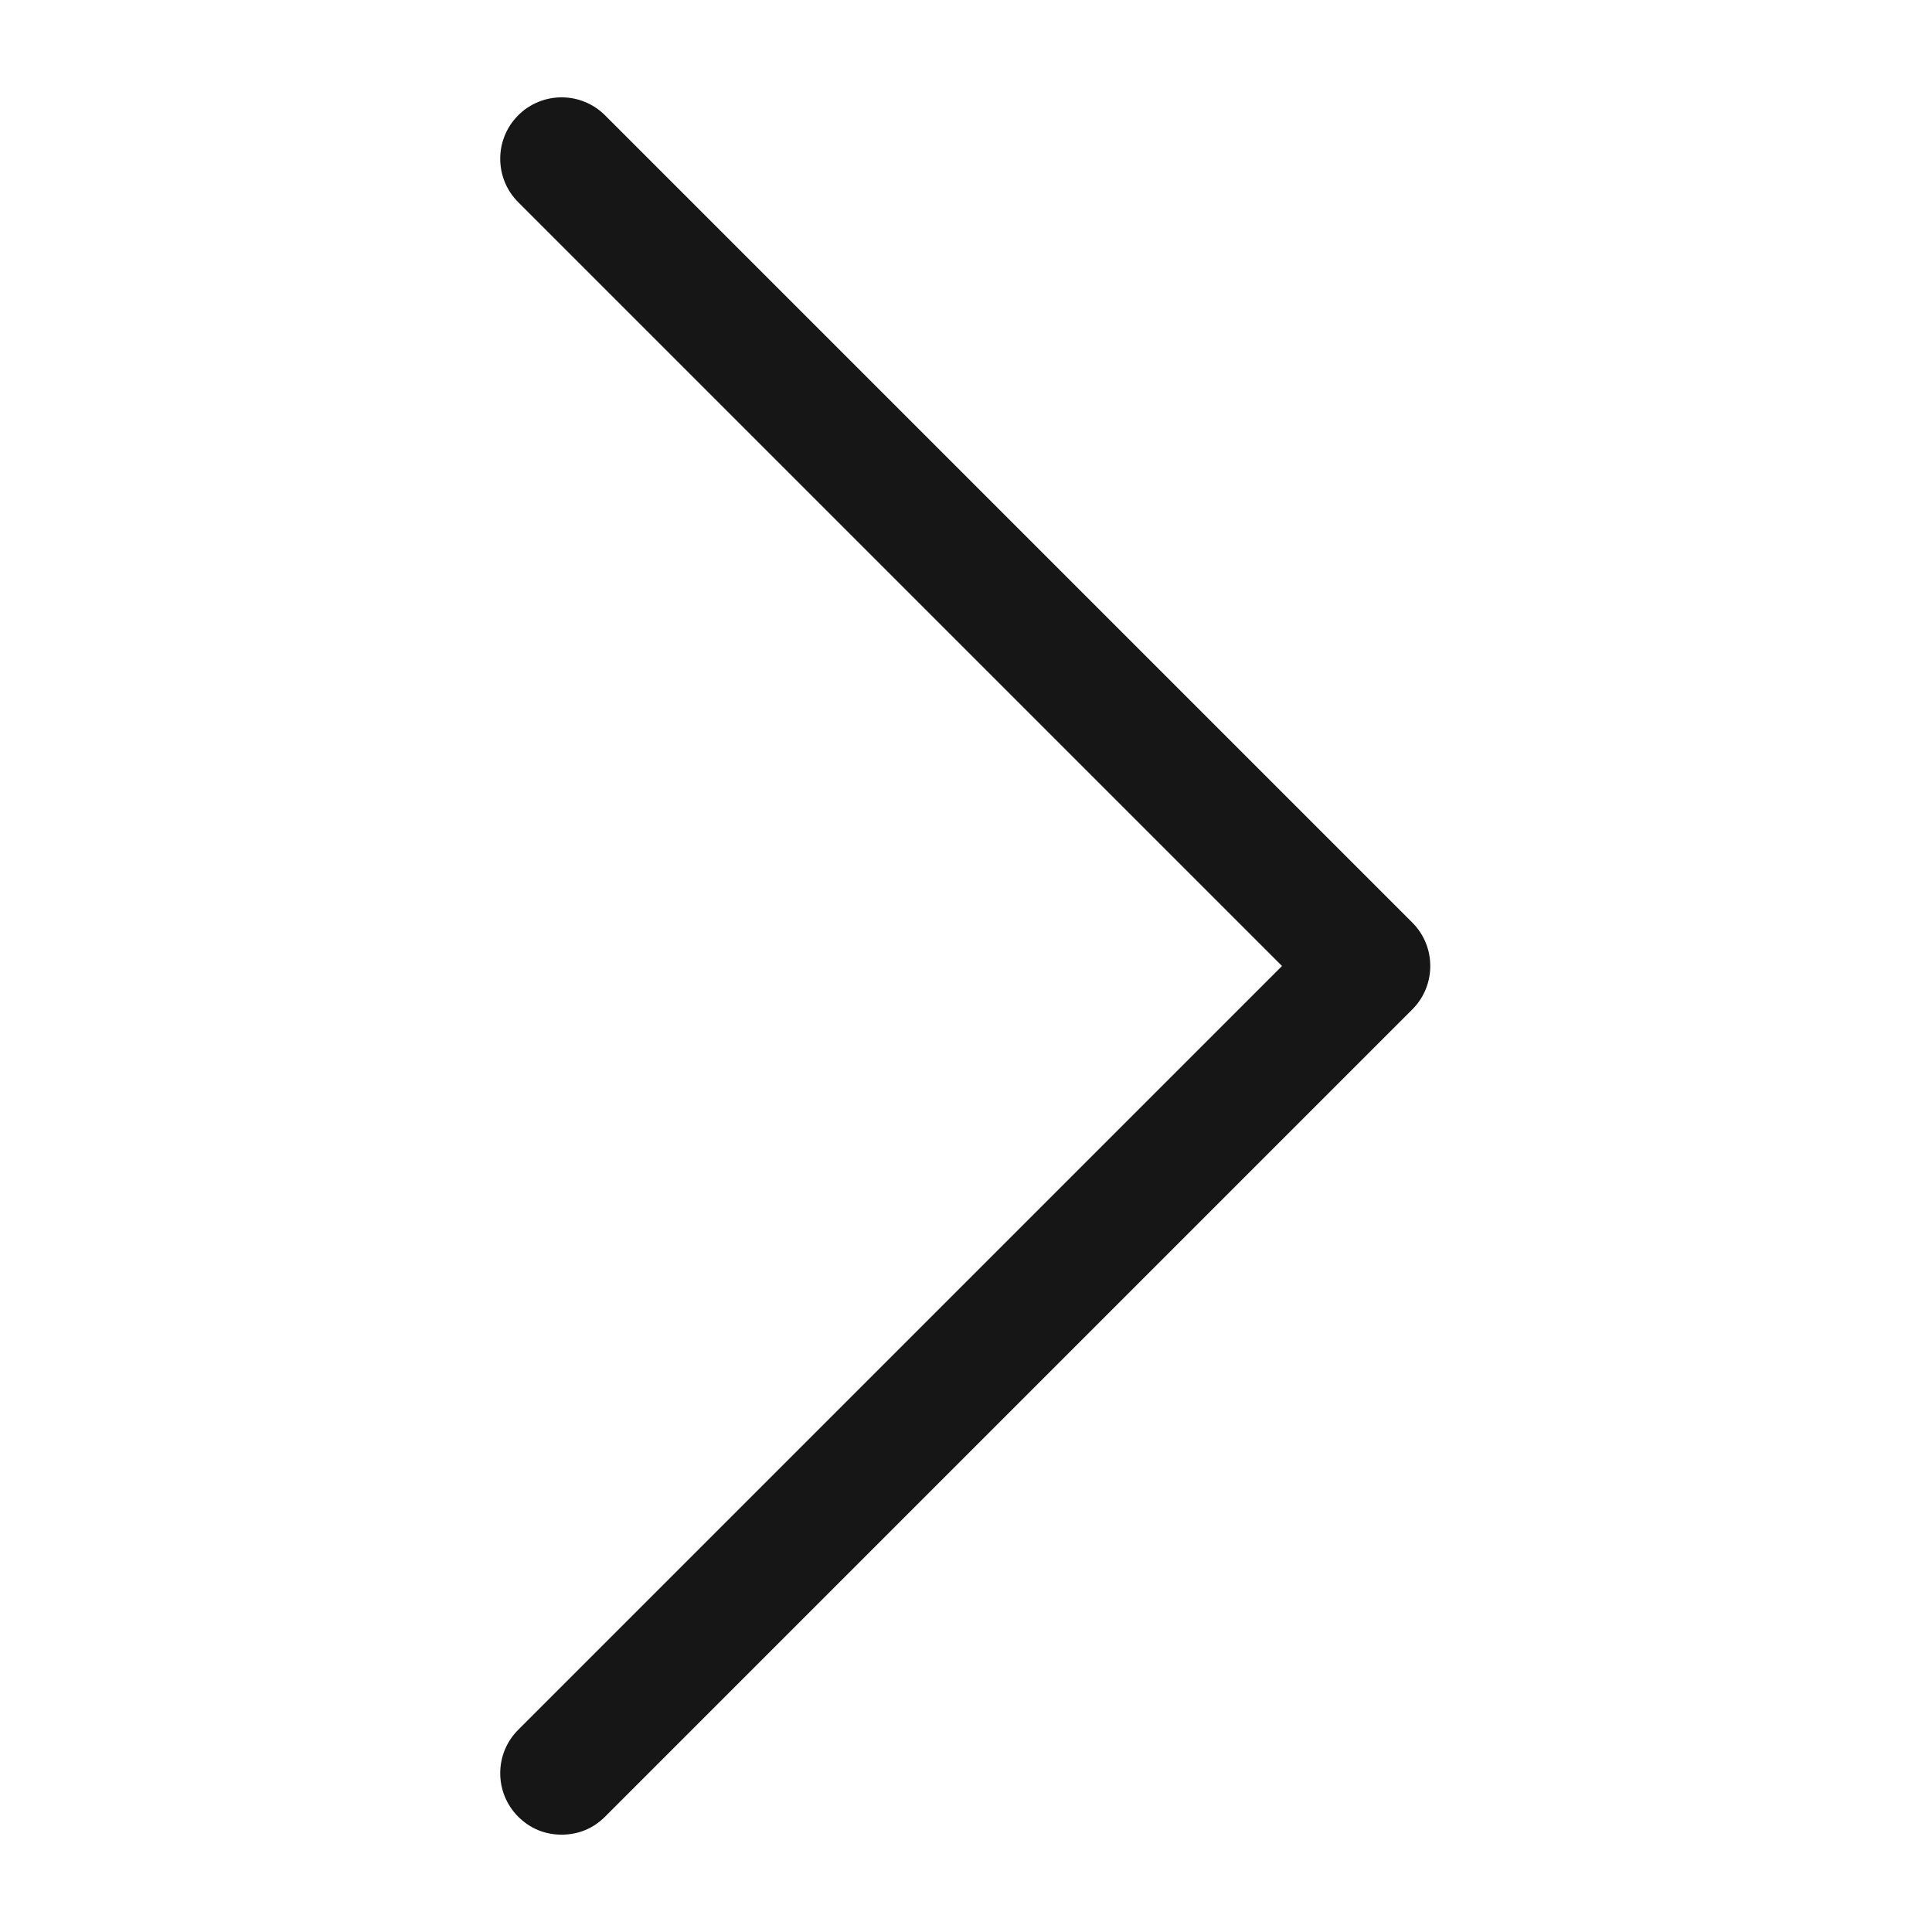
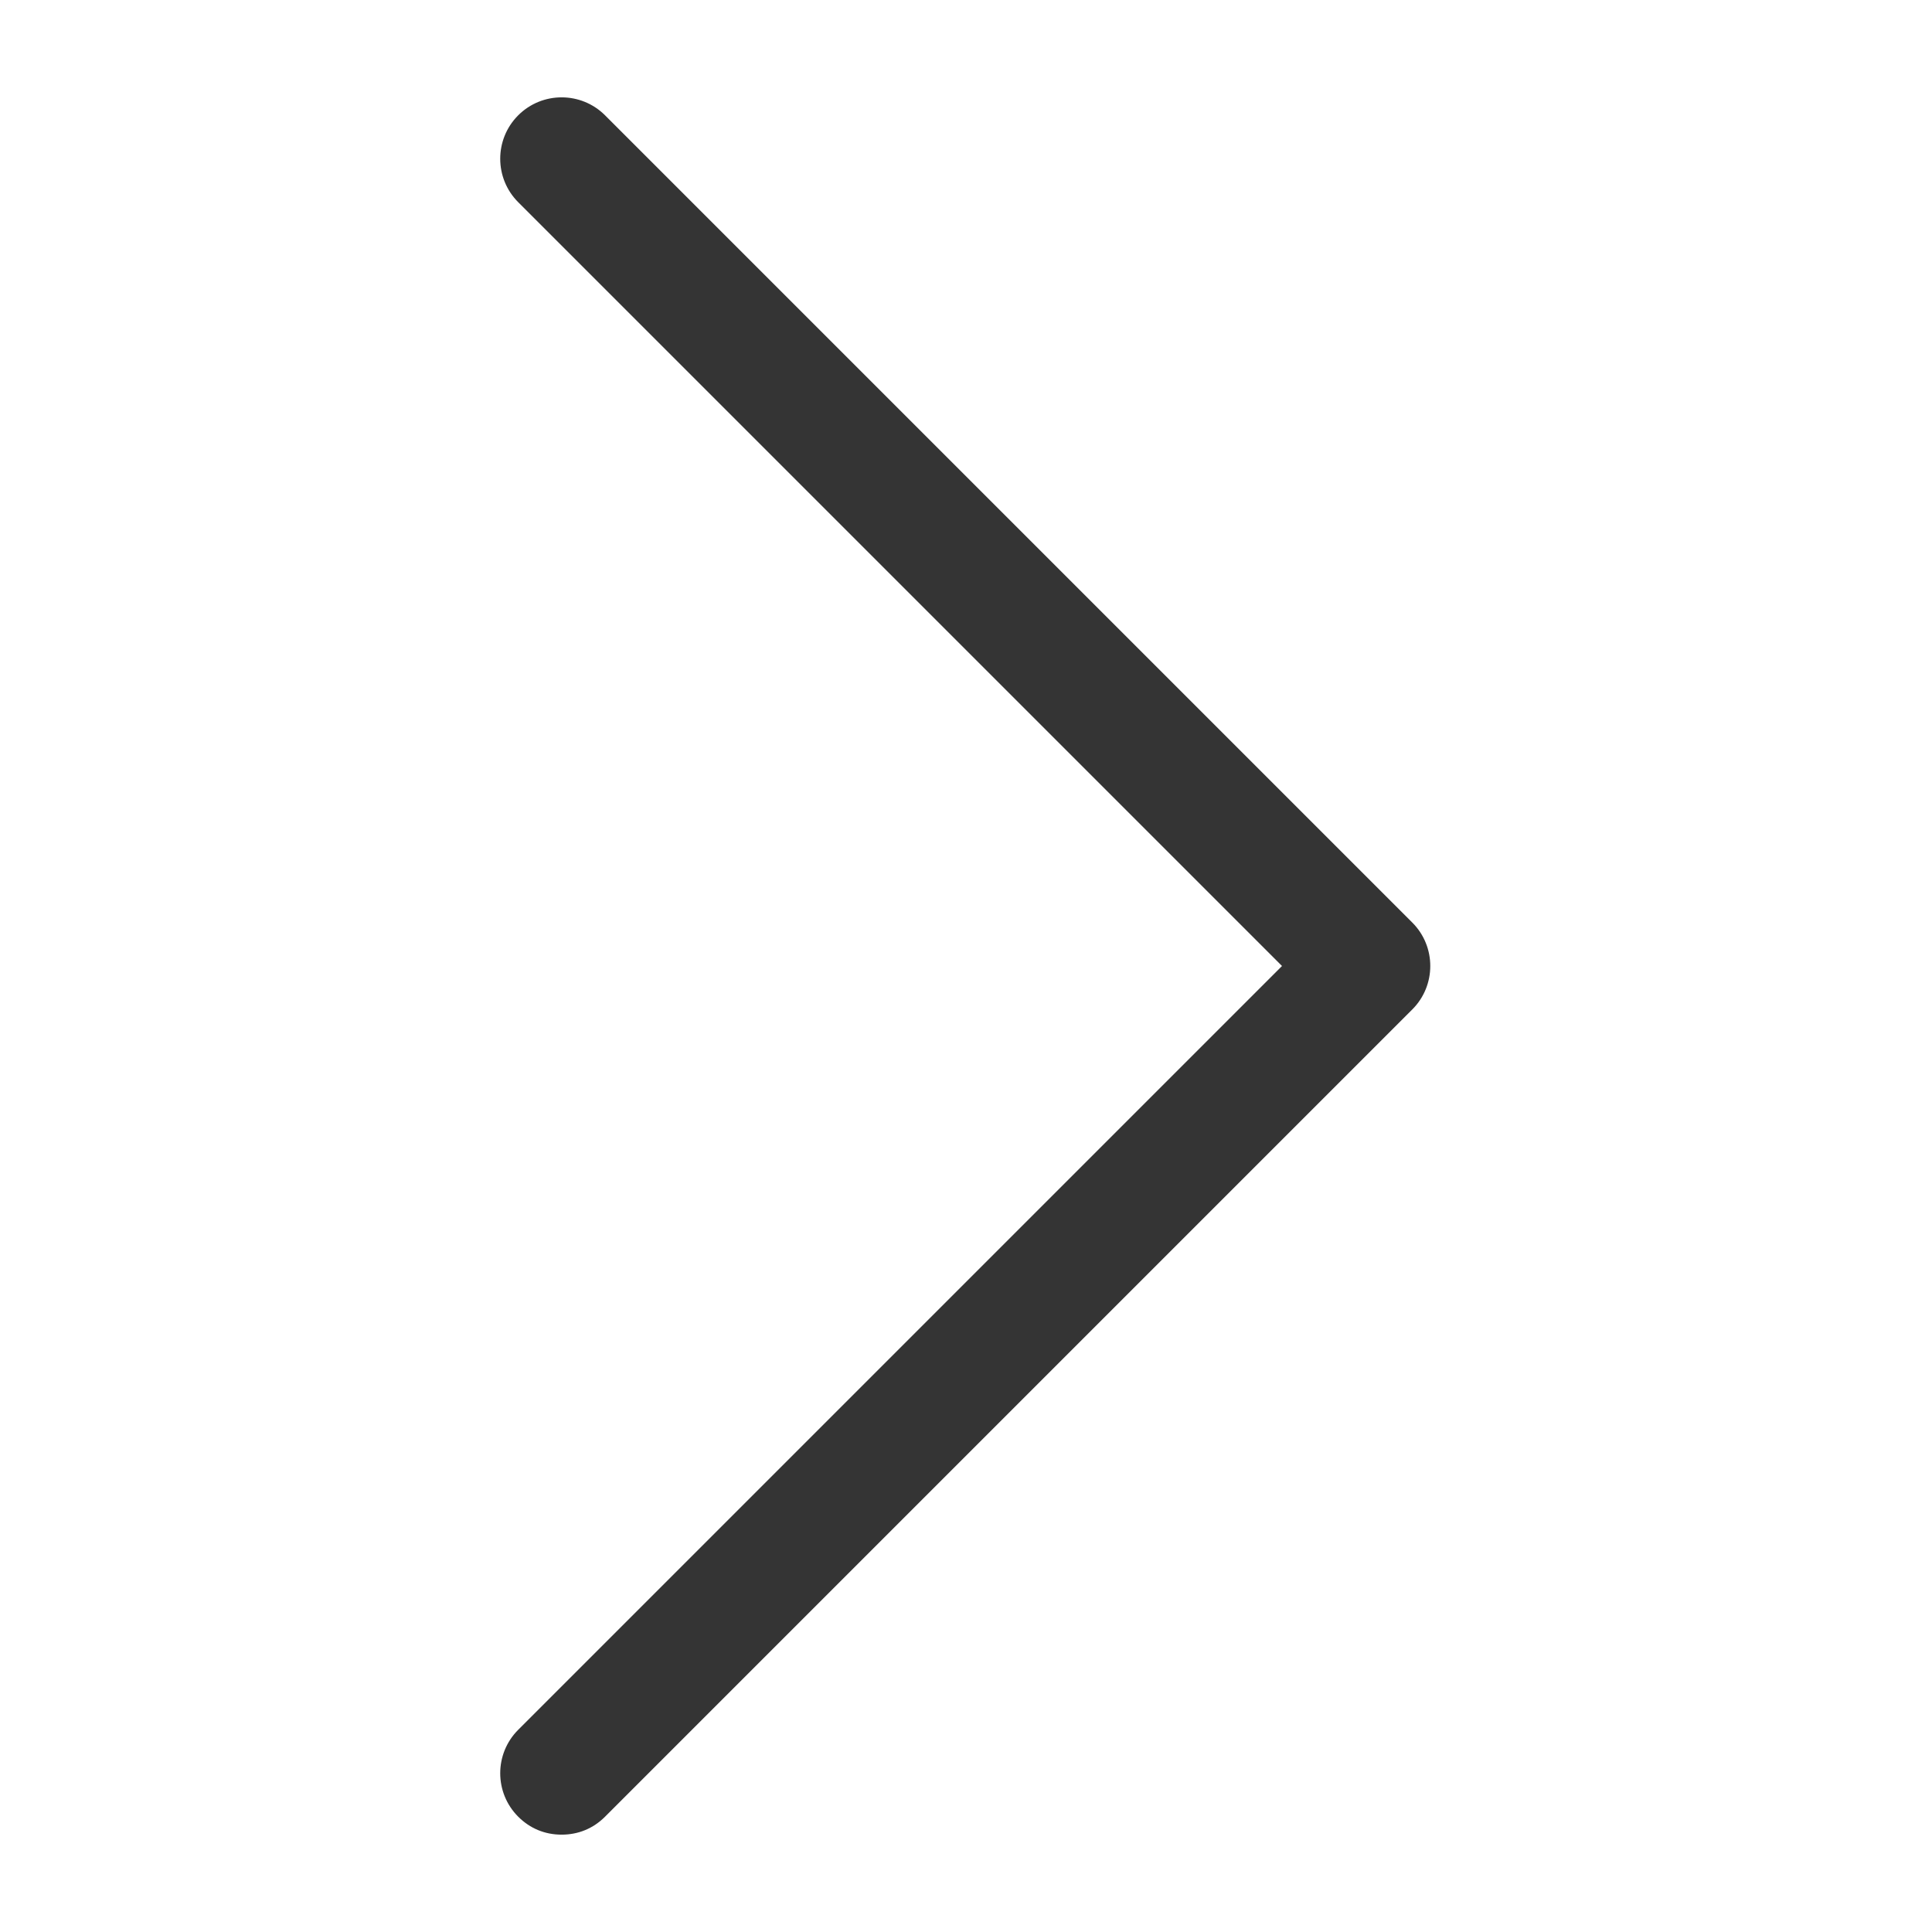
<svg xmlns="http://www.w3.org/2000/svg" version="1.1" viewBox="0 0 129 129" enable-background="new 0 0 129 129" width="512px" height="512px" class="">
  <g>
    <g>
-       <path d="m40.4,121.3c-0.8,0.8-1.8,1.2-2.9,1.2s-2.1-0.4-2.9-1.2c-1.6-1.6-1.6-4.2 0-5.8l51-51-51-51c-1.6-1.6-1.6-4.2 0-5.8 1.6-1.6 4.2-1.6 5.8,0l53.9,53.9c1.6,1.6 1.6,4.2 0,5.8l-53.9,53.9z" data-original="#000000" class="active-path" data-old_color="#A02C2C" fill="#161616" />
+       <path d="m40.4,121.3c-0.8,0.8-1.8,1.2-2.9,1.2s-2.1-0.4-2.9-1.2c-1.6-1.6-1.6-4.2 0-5.8l51-51-51-51c-1.6-1.6-1.6-4.2 0-5.8 1.6-1.6 4.2-1.6 5.8,0l53.9,53.9c1.6,1.6 1.6,4.2 0,5.8l-53.9,53.9z" data-original="#000000" class="active-path" data-old_color="#A02C2C" fill="#343434" />
    </g>
  </g>
</svg>
